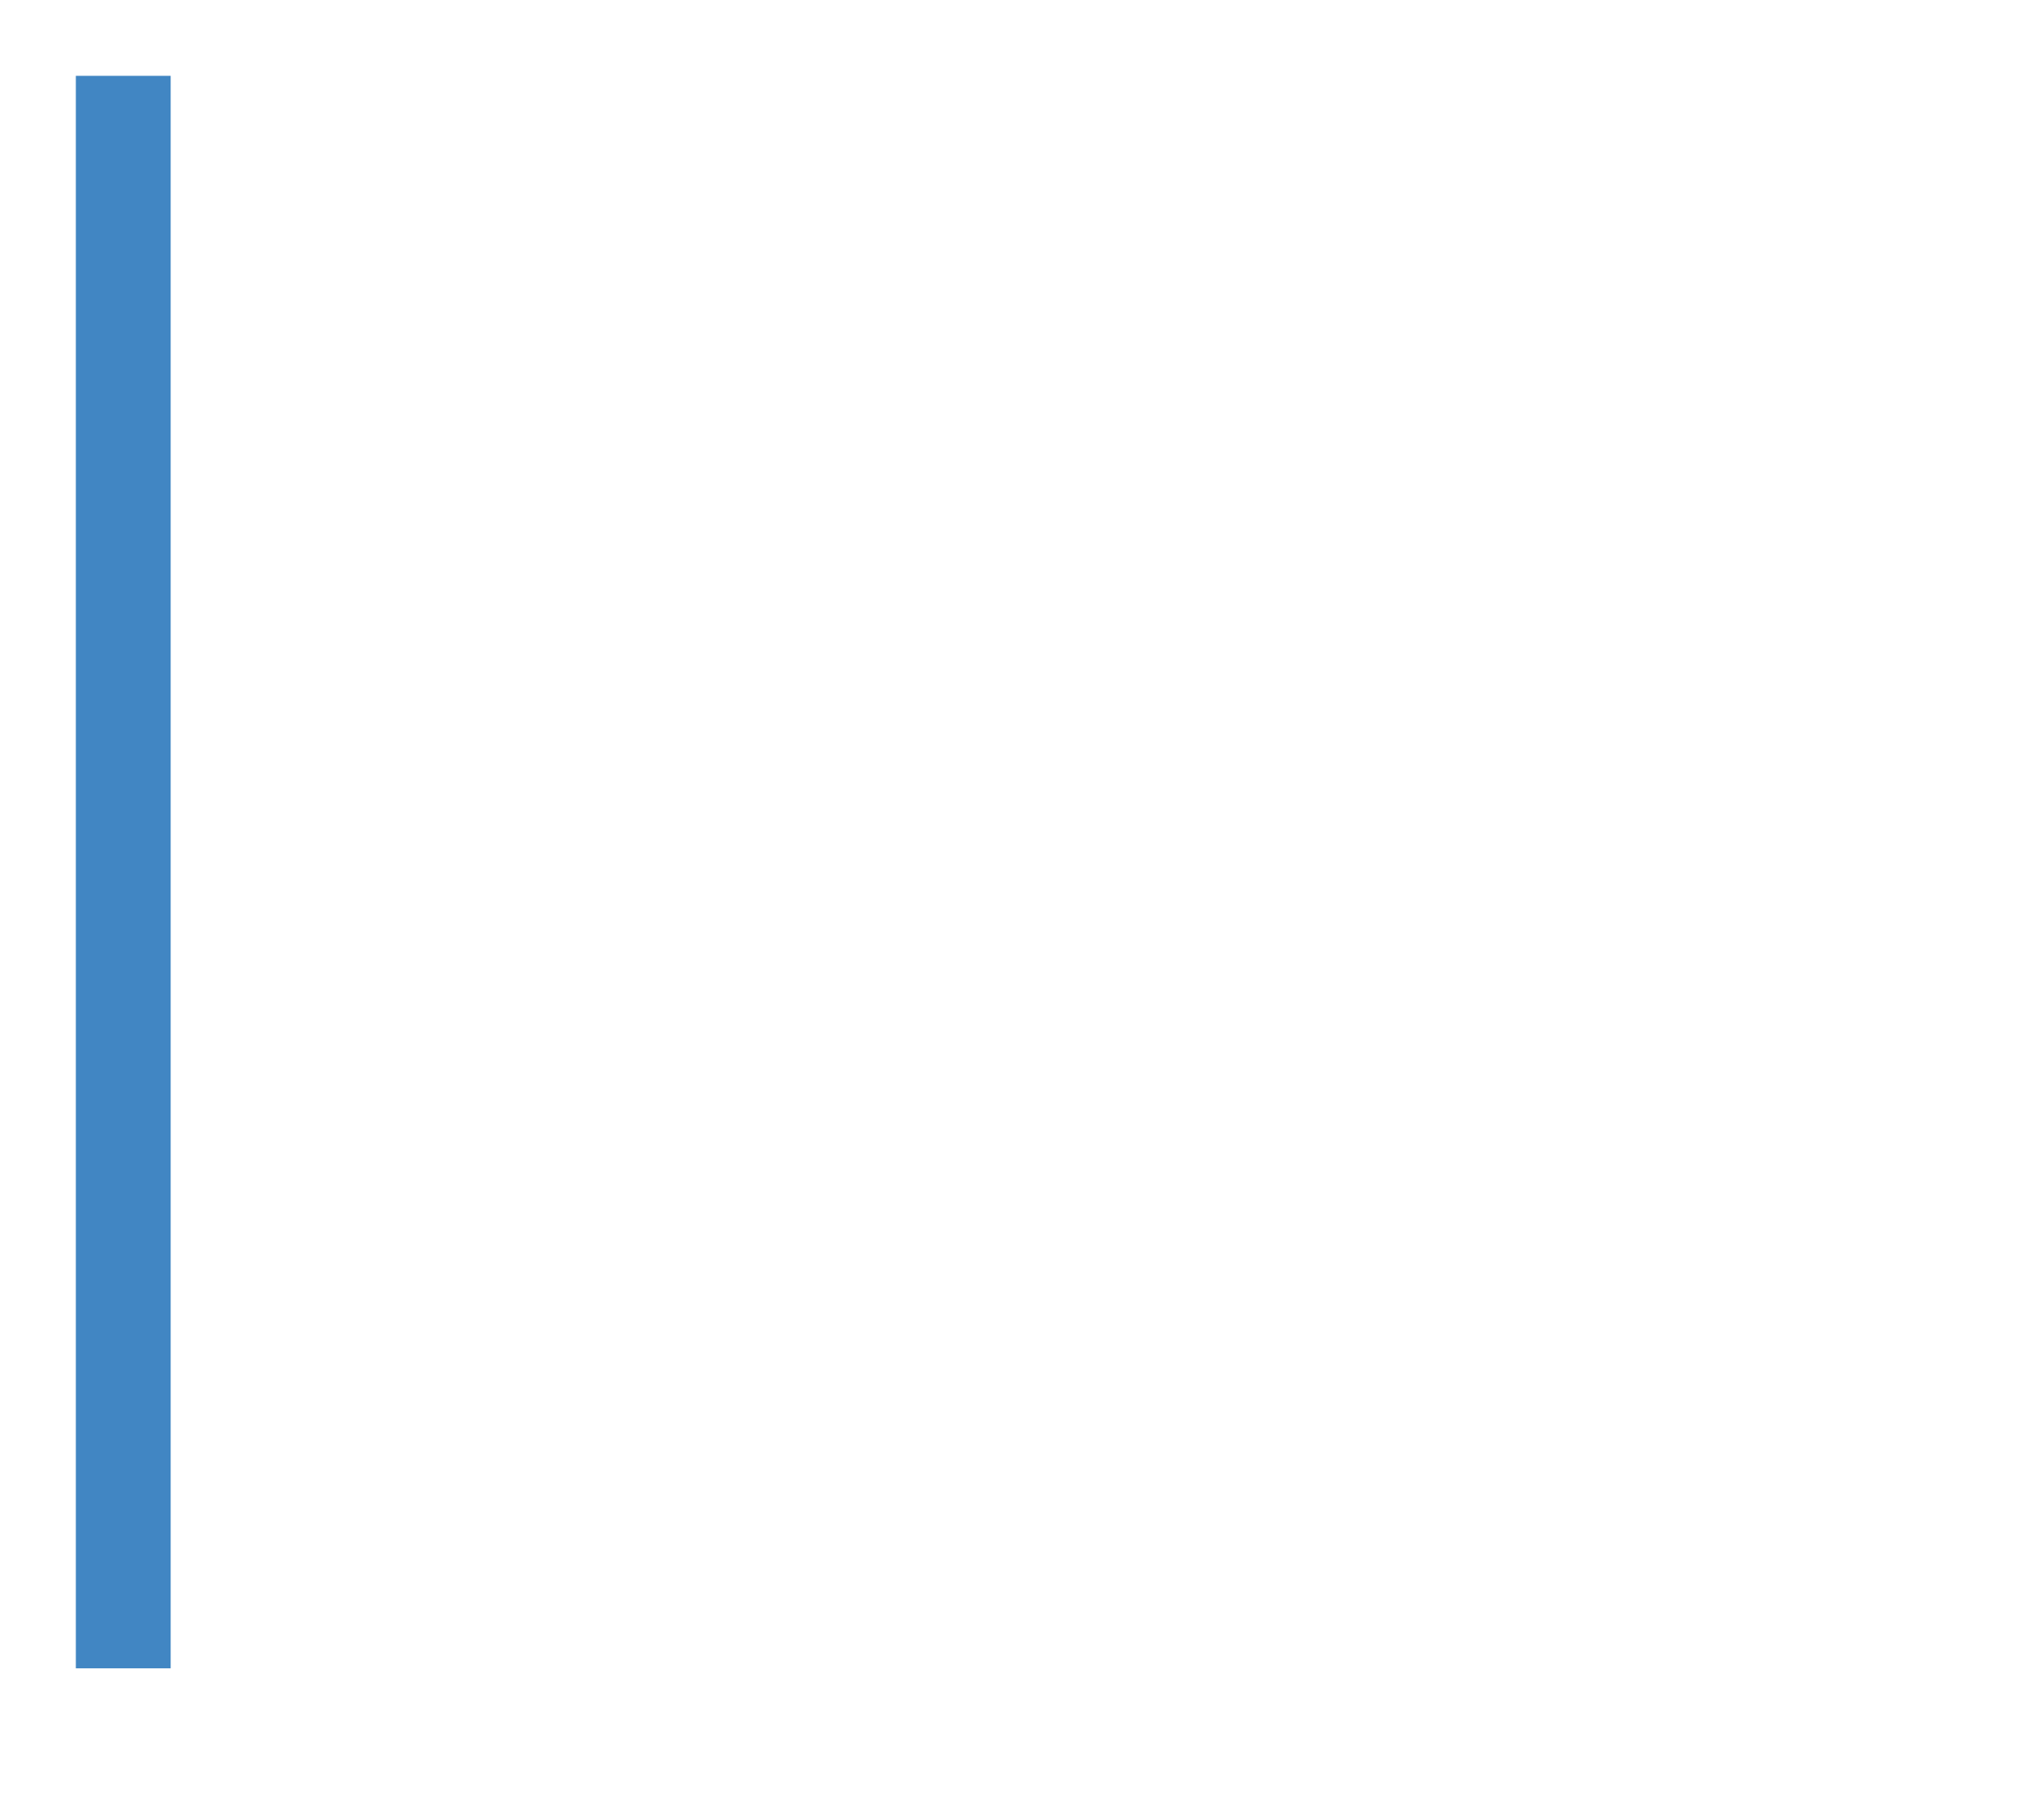
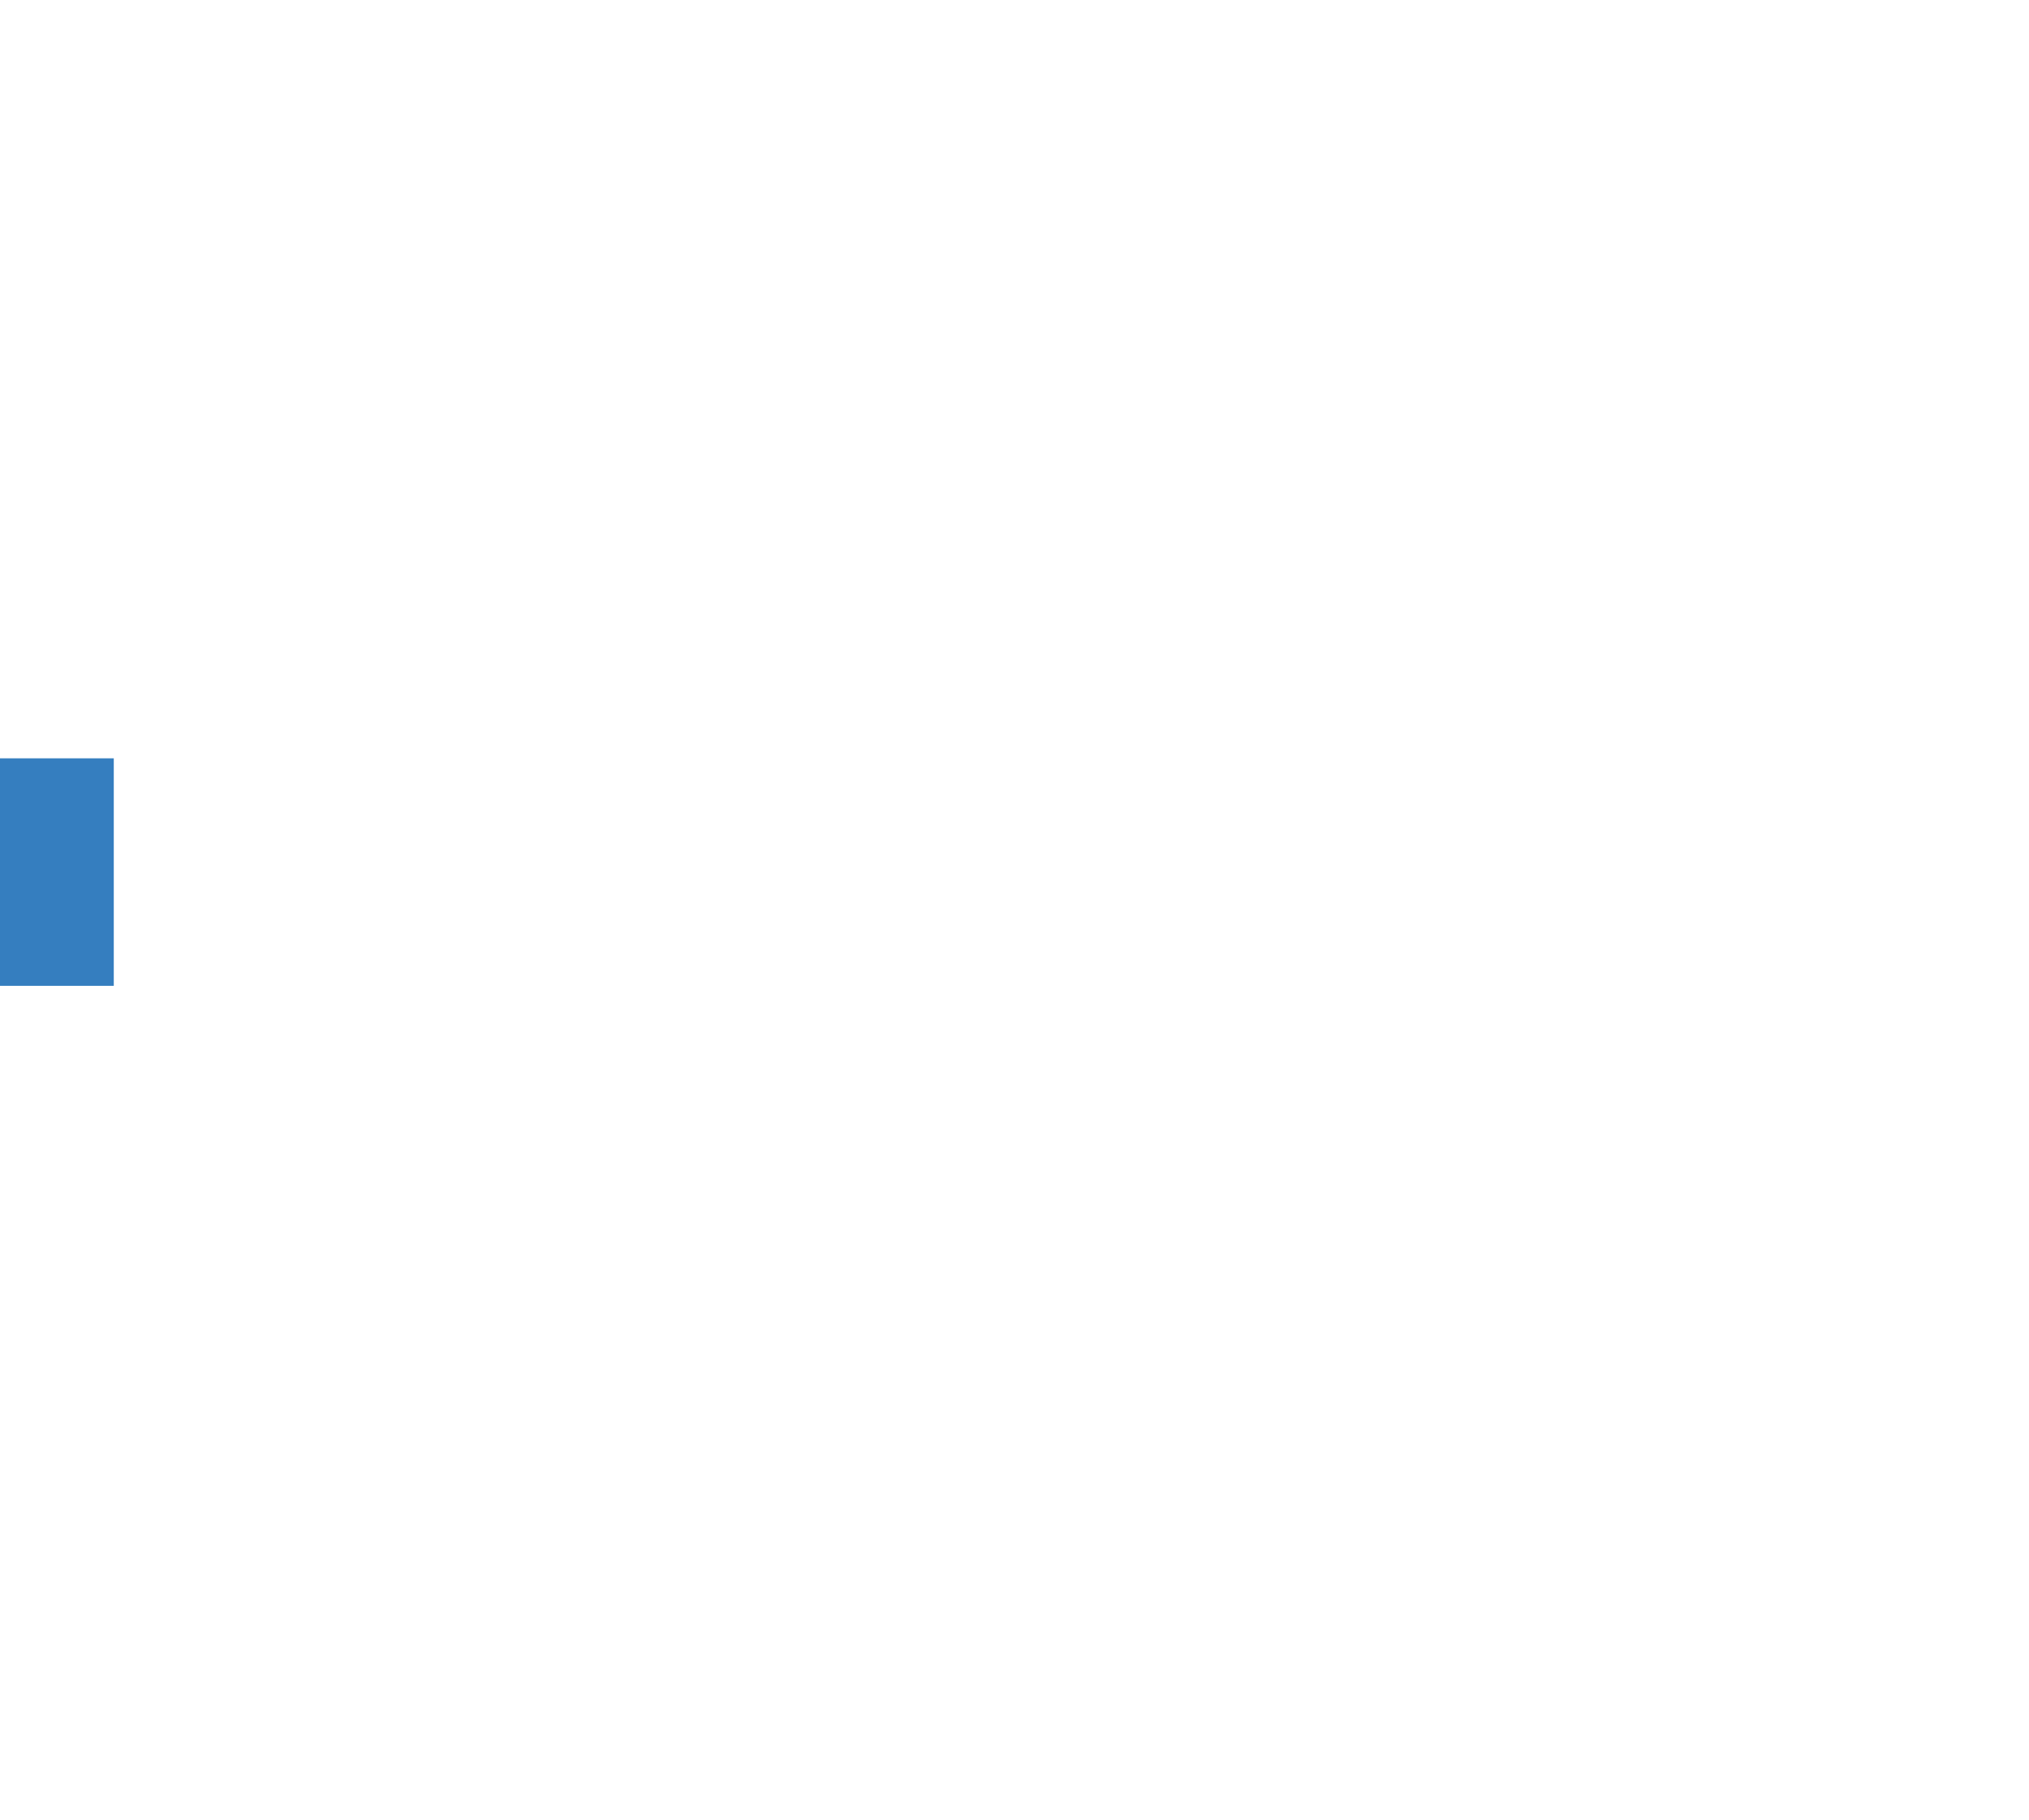
<svg xmlns="http://www.w3.org/2000/svg" width="107" height="96" id="svg11252" version="1.1">
-   <defs id="defs11254" />
-   <rect style="fill:#357ebf;fill-opacity:0.941;stroke:none" id="rect2988" width="5" height="84" x="4" y="4" rx="0" />
+   <defs id="defs11254">
+     <linearGradient id="linearGradient3764" x1="1" x2="47" gradientUnits="userSpaceOnUse" gradientTransform="matrix(0,-1,1,0,-1.5e-6,48)">
+       <stop stop-color="#b5945b" stop-opacity="1" id="stop3202" />
+       <stop offset="1" stop-color="#bb9e69" stop-opacity="1" id="stop3204" />
+     </linearGradient>
+   </defs>
+   <rect style="fill:#357ebf;fill-opacity:1;stroke:none" id="rect2993" width="6" height="12" x="0" y="40" rx="0" />
</svg>
